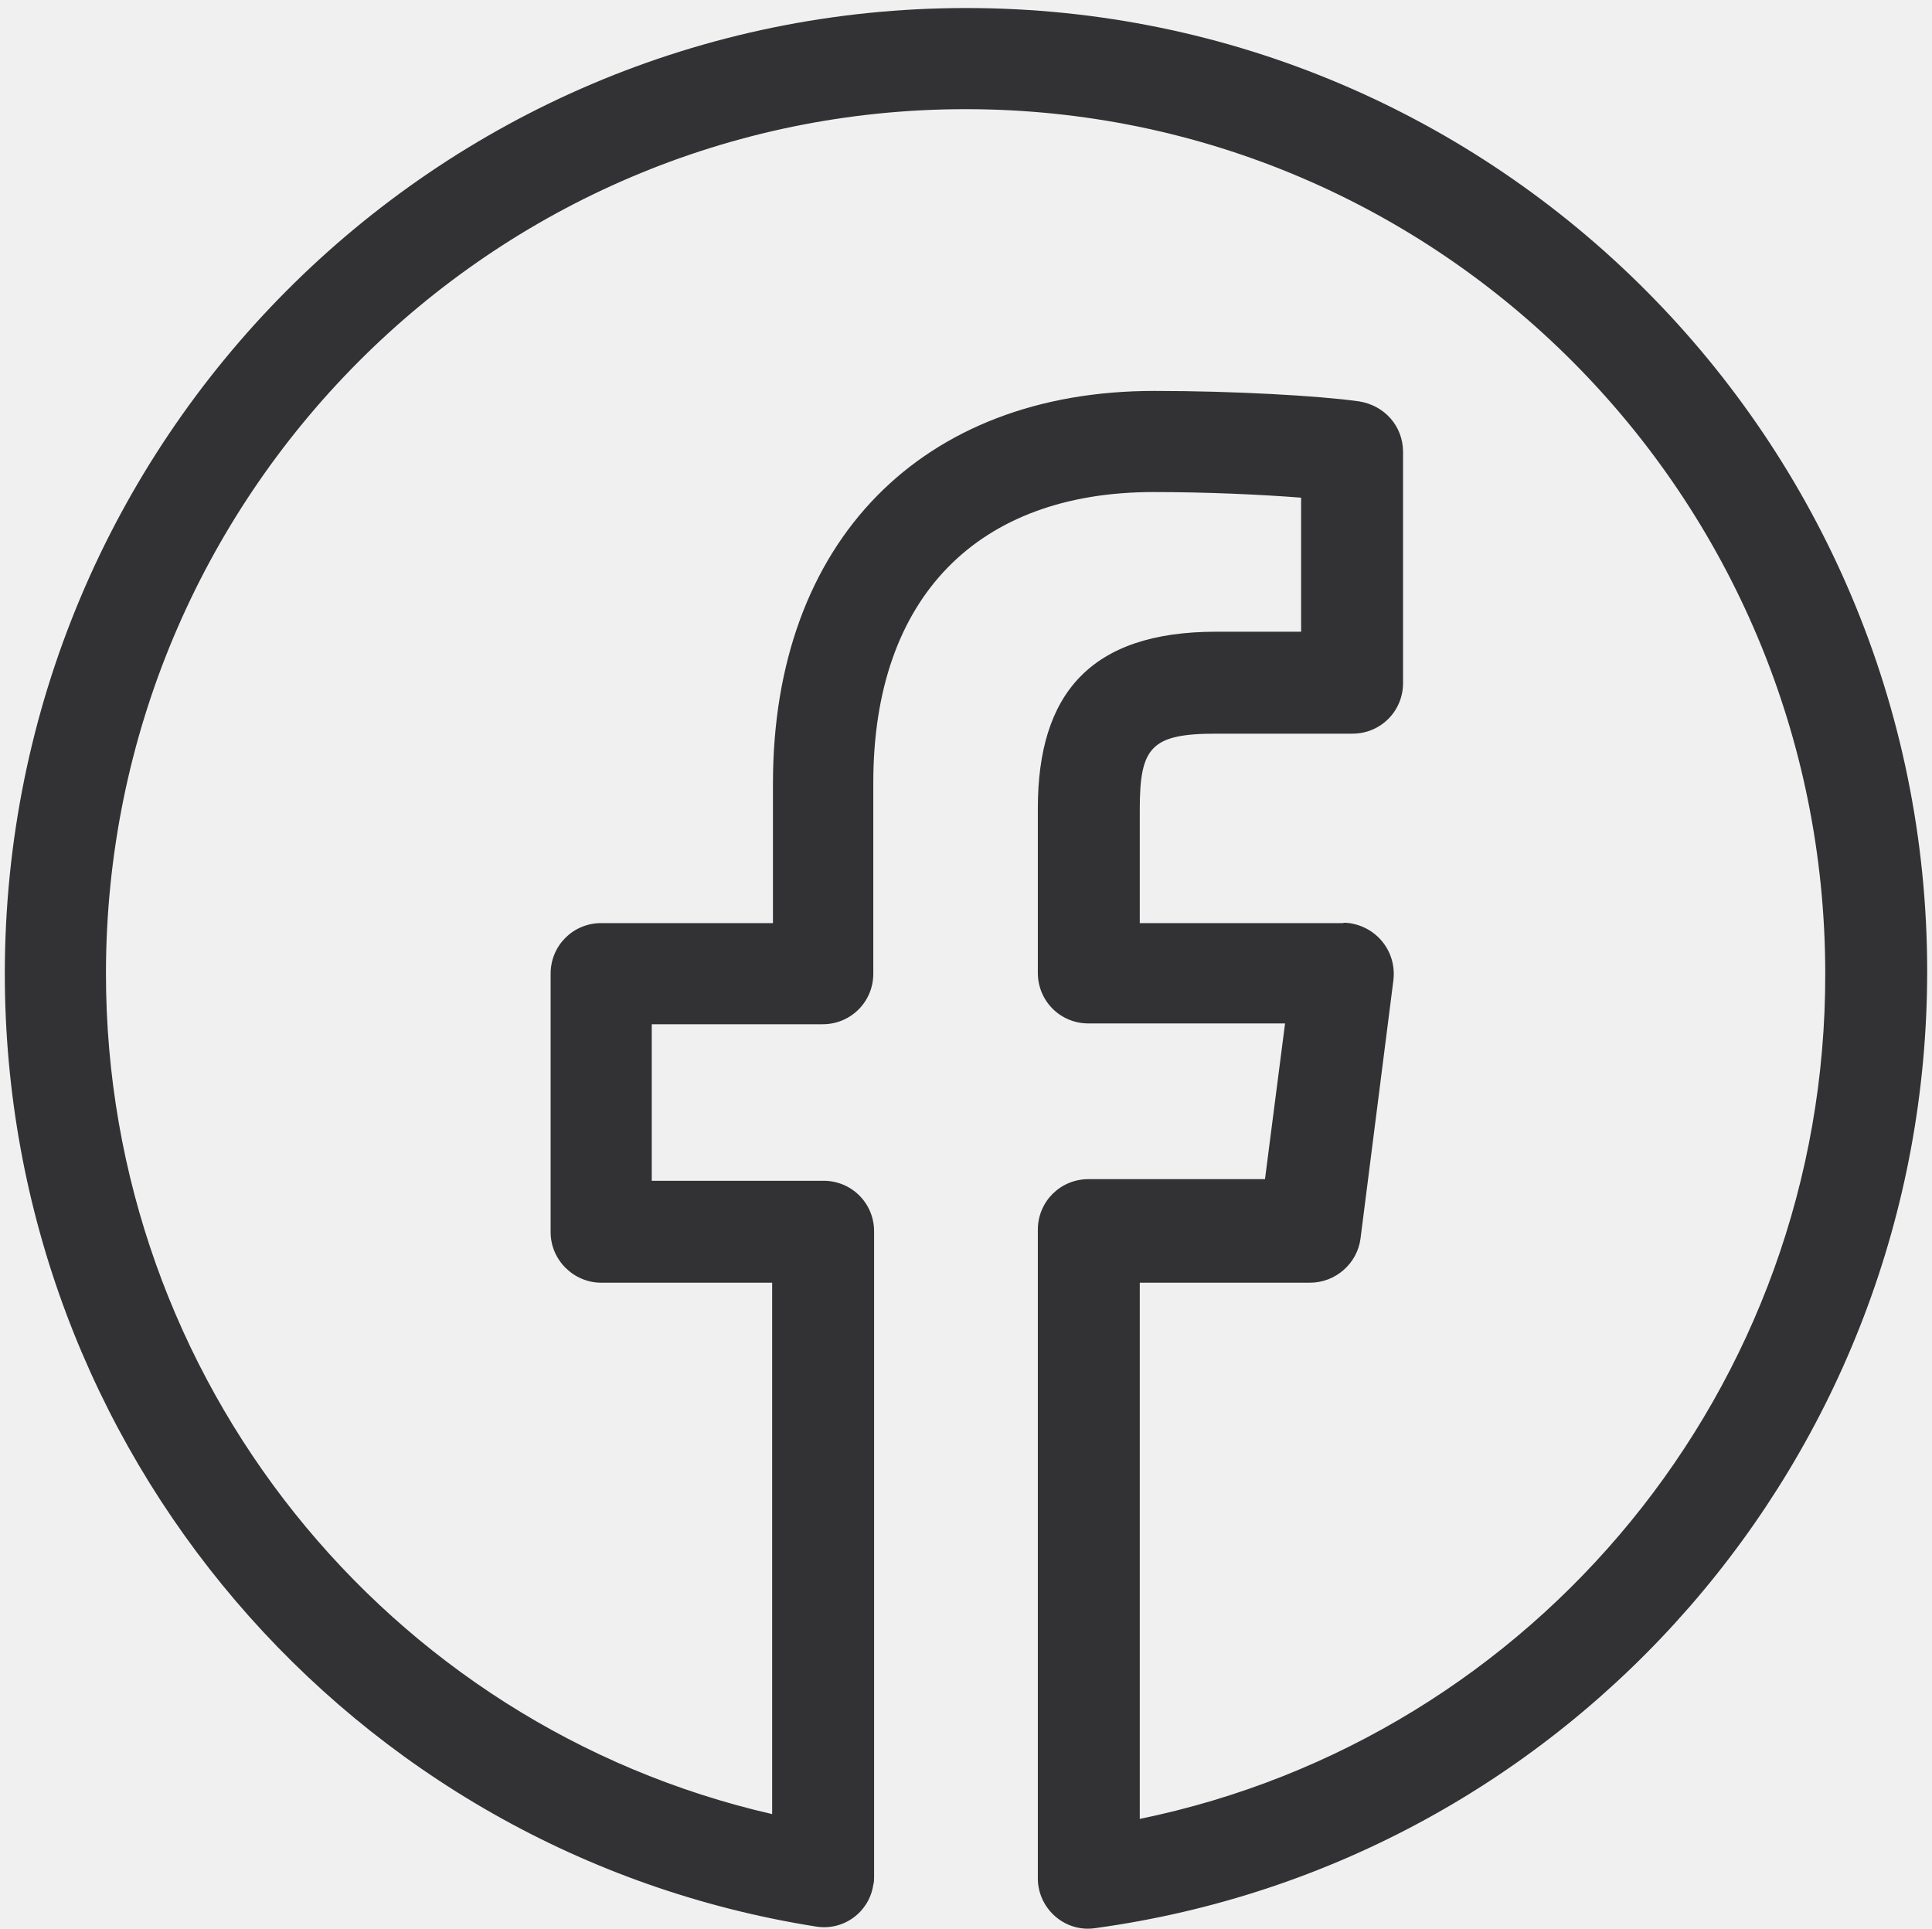
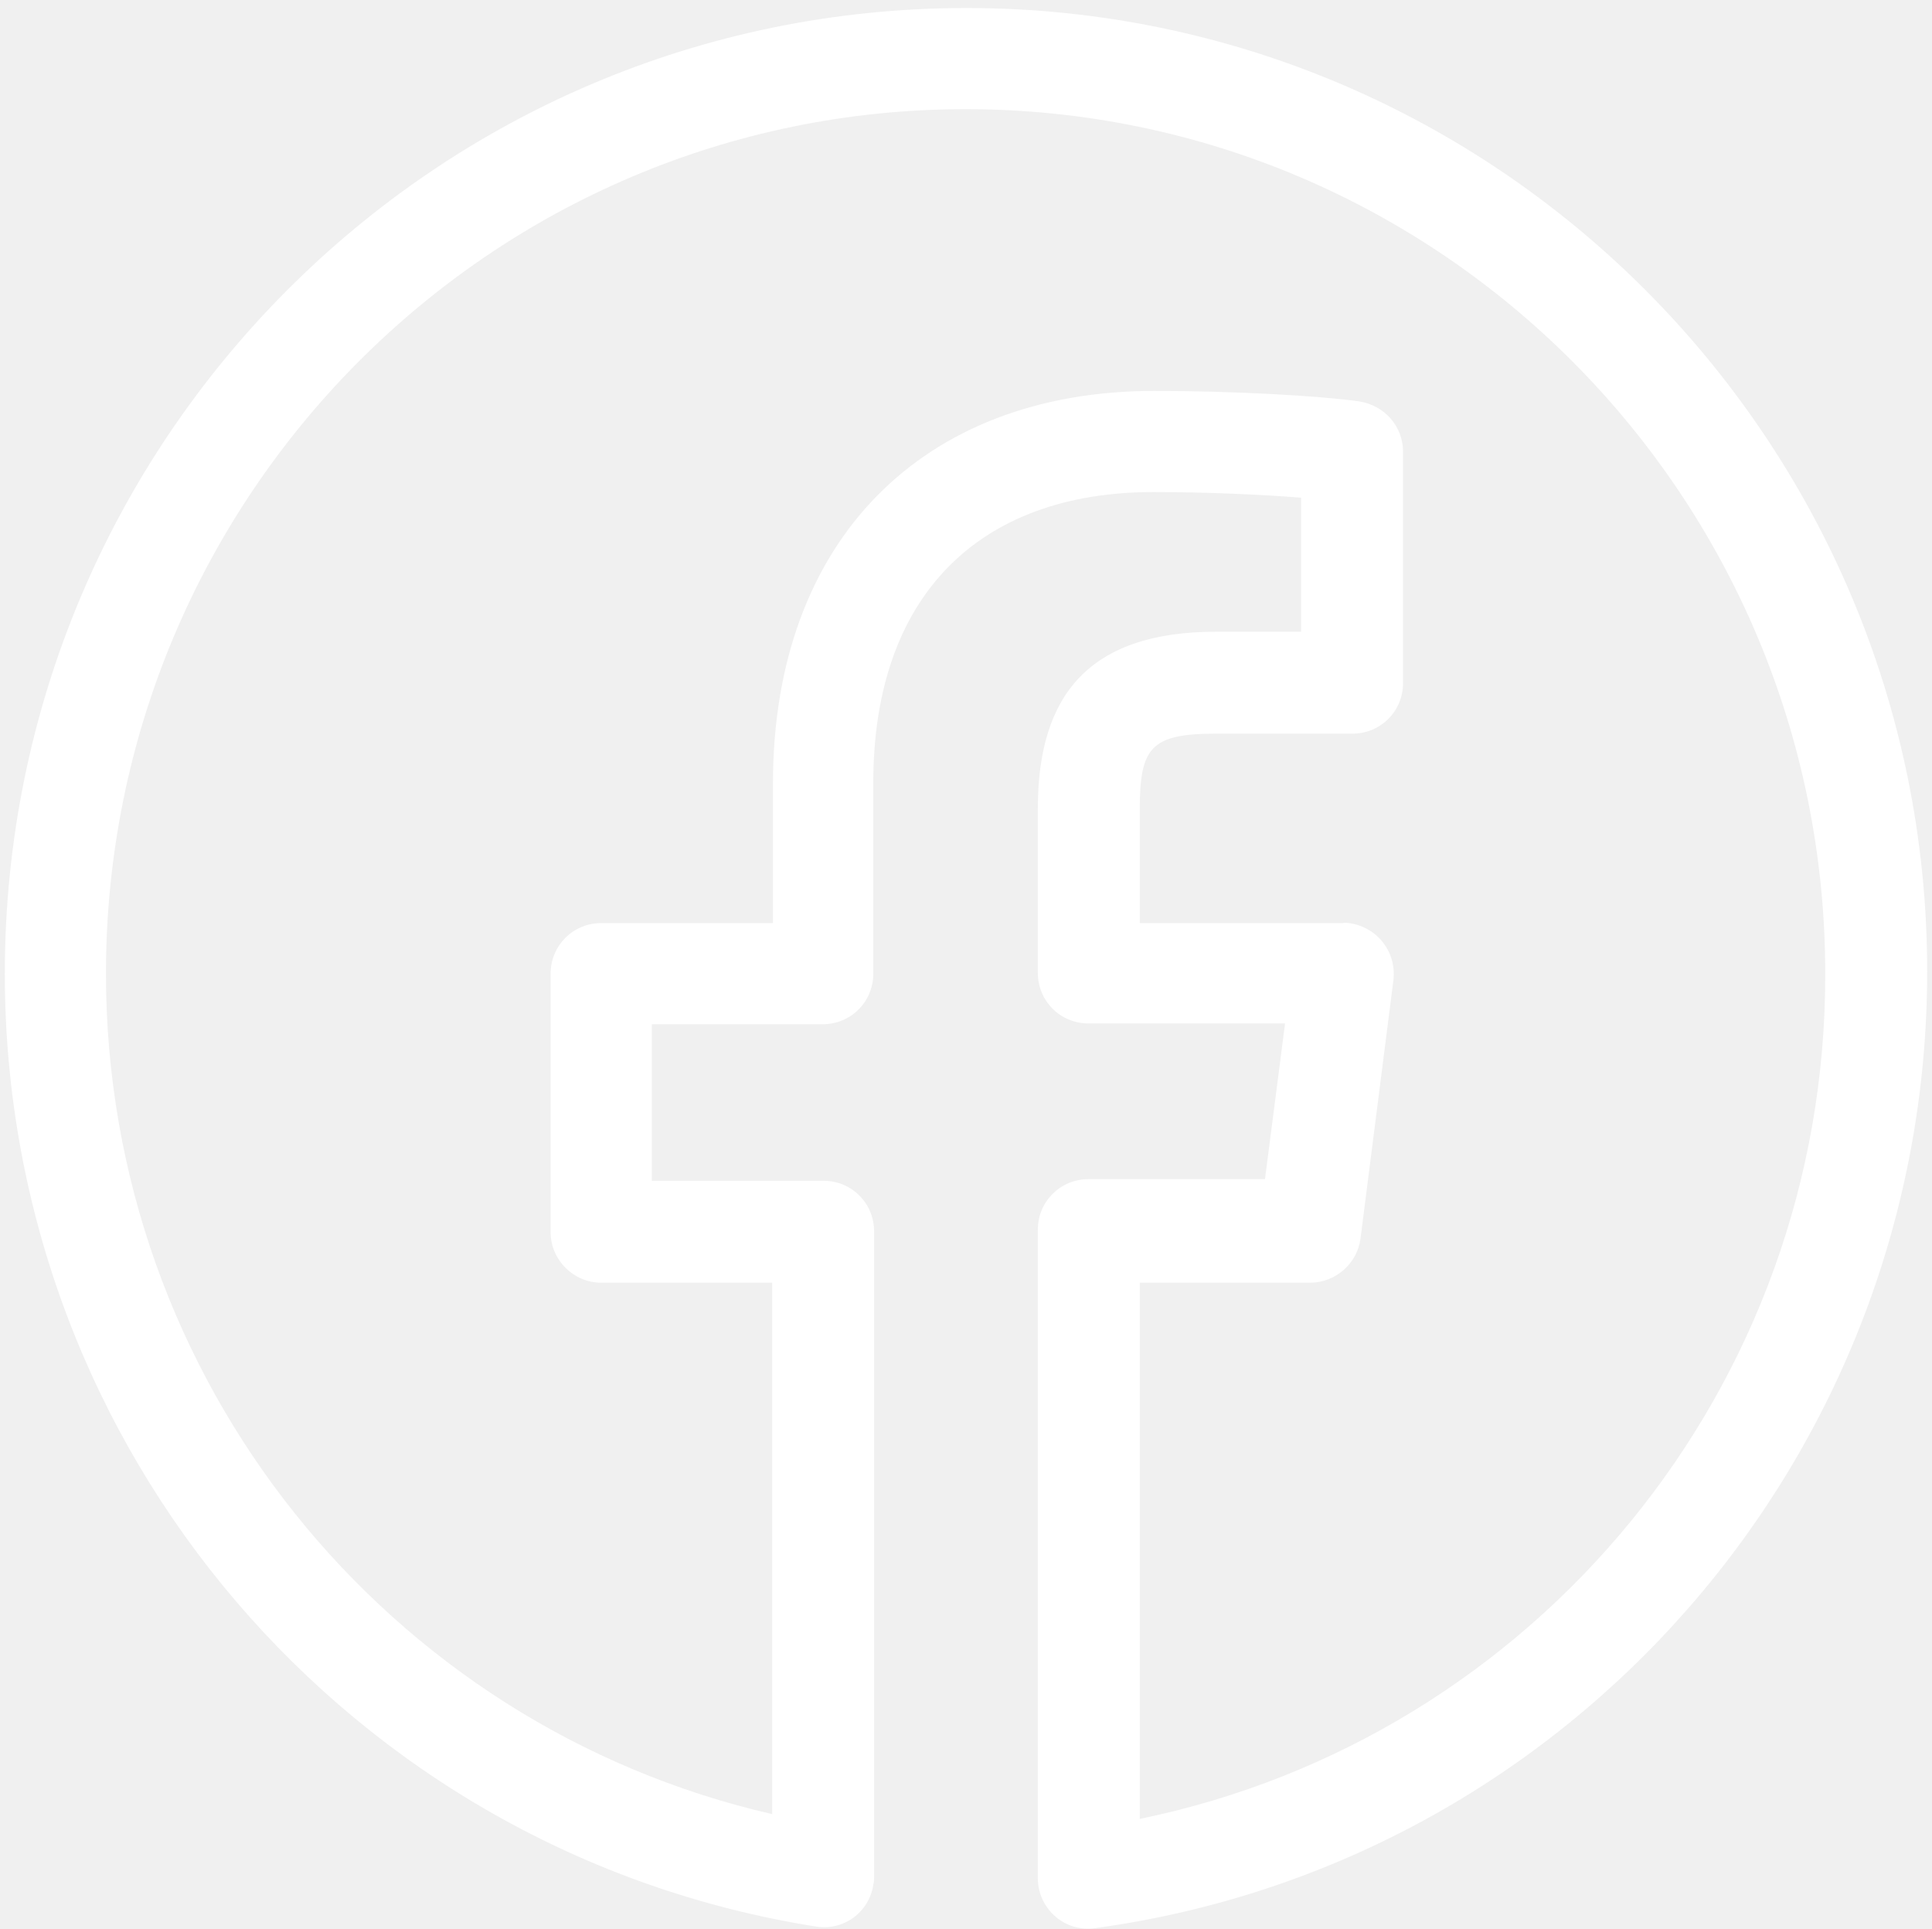
<svg xmlns="http://www.w3.org/2000/svg" version="1.1" id="Layer_1" x="0px" y="0px" viewBox="0 0 240.7 240.3" style="enable-background:new 0 0 240.7 240.3;" xml:space="preserve">
  <style type="text/css">
- 	.st0{fill:#323133;}
+ 	.st0{fill:#FFFFFF;}
</style>
  <g id="XMLID_4_">
    <path id="XMLID_3_" class="st0" d="M142,226.6v-66.8h21.2c3.2,0,5.9-2.4,6.3-5.5l4.1-32.2c0.4-3.5-2-6.6-5.5-7.1   c-0.3,0-0.5-0.1-0.8,0H142v-14.2c0-7.7,1.4-9.4,9.5-9.4h17c3.5,0,6.3-2.8,6.3-6.3V56.3c0-3.2-2.3-5.8-5.5-6.3   c-5-0.7-15.6-1.3-25.5-1.3c-28.8,0-47.5,18.6-47.5,48.9v17.4H74.9c-3.5,0-6.3,2.8-6.3,6.3v32.2c0,3.5,2.9,6.3,6.3,6.3h21.3V226   c-48-11-83-54.1-83-104.7c0-59.5,48-107.7,107.1-107.7s107.1,48.2,107.1,107.7C227.5,172.9,191.2,216.5,142,226.6 M120.4,1   C54.2,1,0.6,54.9,0.6,121.3c0,59.4,43.1,109.5,101,118.7c3.5,0.6,6.7-1.8,7.2-5.2c0.1-0.3,0.1-0.7,0.1-1v-80.4   c0-3.5-2.8-6.3-6.3-6.3H81.2v-19.5h21.3c3.5,0,6.3-2.8,6.3-6.3l0,0V97.5c0-23.2,13.1-36.2,34.9-36.2c6.5,0,13.3,0.3,18.4,0.7v16.7   h-10.6c-15.7,0-22.2,7.8-22.2,22v20.5c0,3.5,2.8,6.3,6.3,6.3h24.5l-2.5,19.4h-22c-3.5,0-6.3,2.8-6.3,6.3v80.8   c0,3.8,3.4,6.8,7.2,6.2c59.1-8.1,103.6-58.8,103.6-119.2C240.1,54.8,186.5,1,120.4,1" />
  </g>
  <g id="XMLID_31_">
</g>
  <g id="XMLID_32_">
</g>
  <g id="XMLID_33_">
</g>
  <g id="XMLID_34_">
</g>
  <g id="XMLID_35_">
</g>
  <g id="XMLID_36_">
</g>
</svg>
